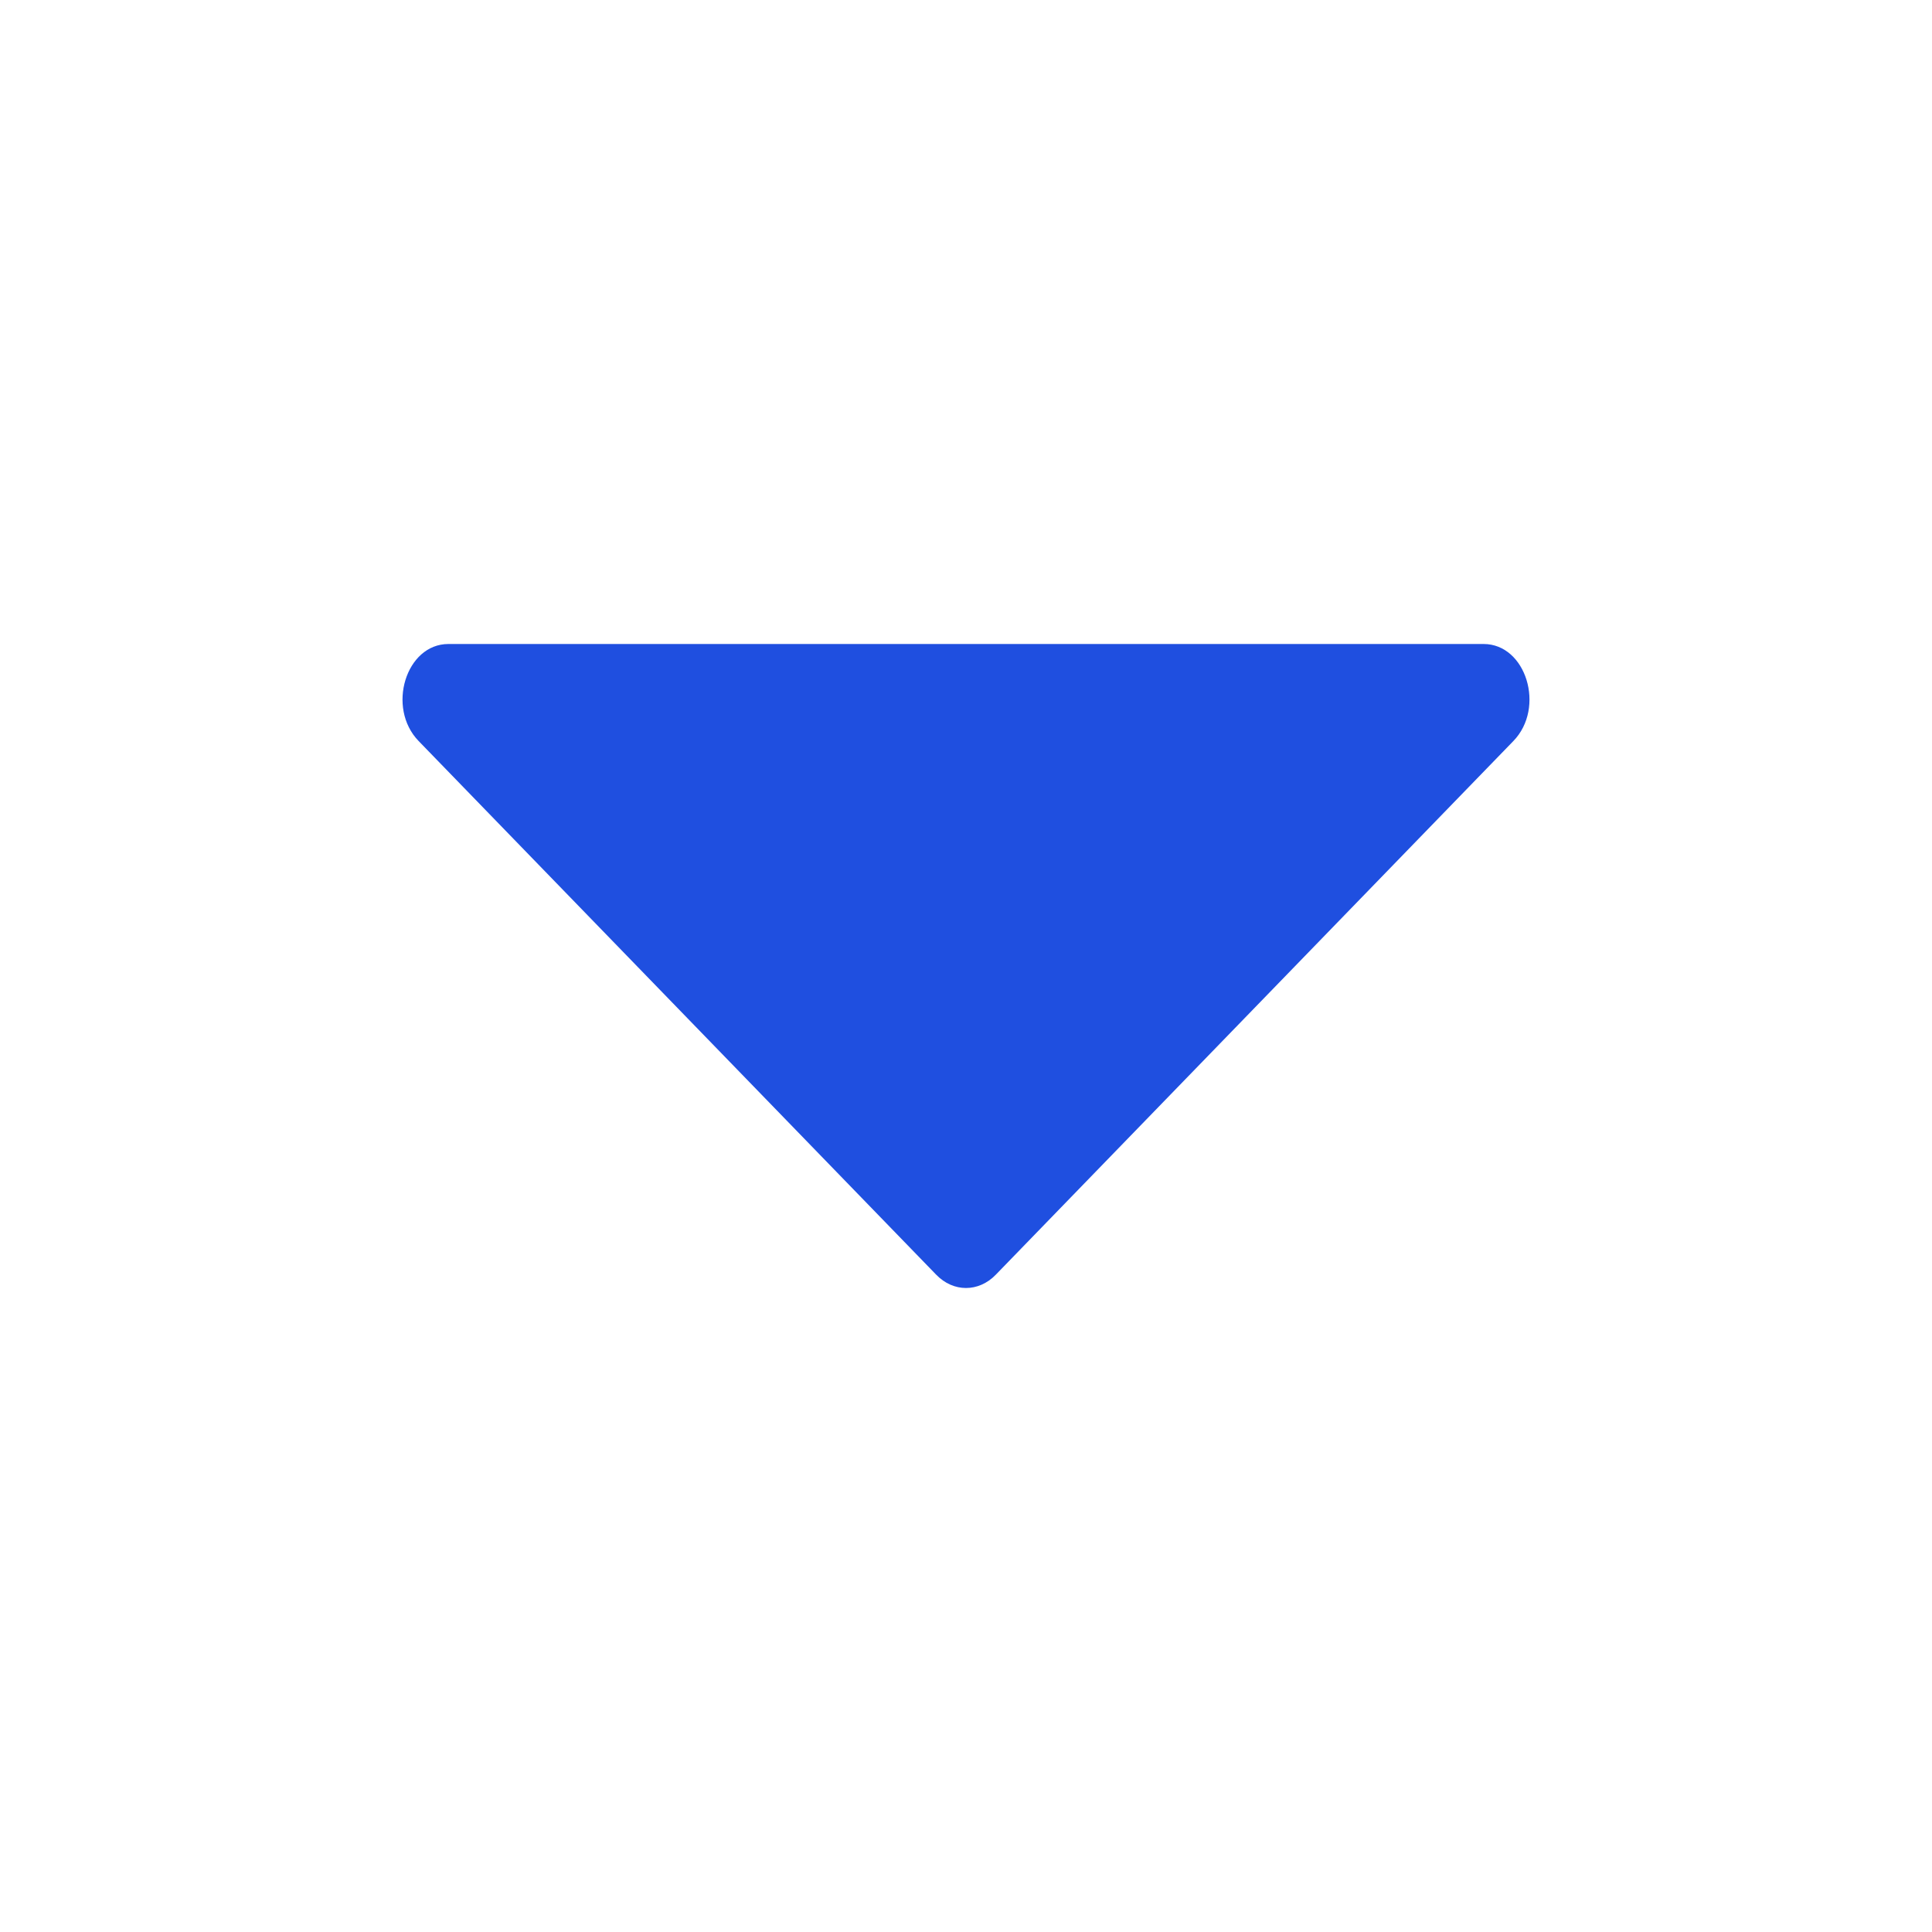
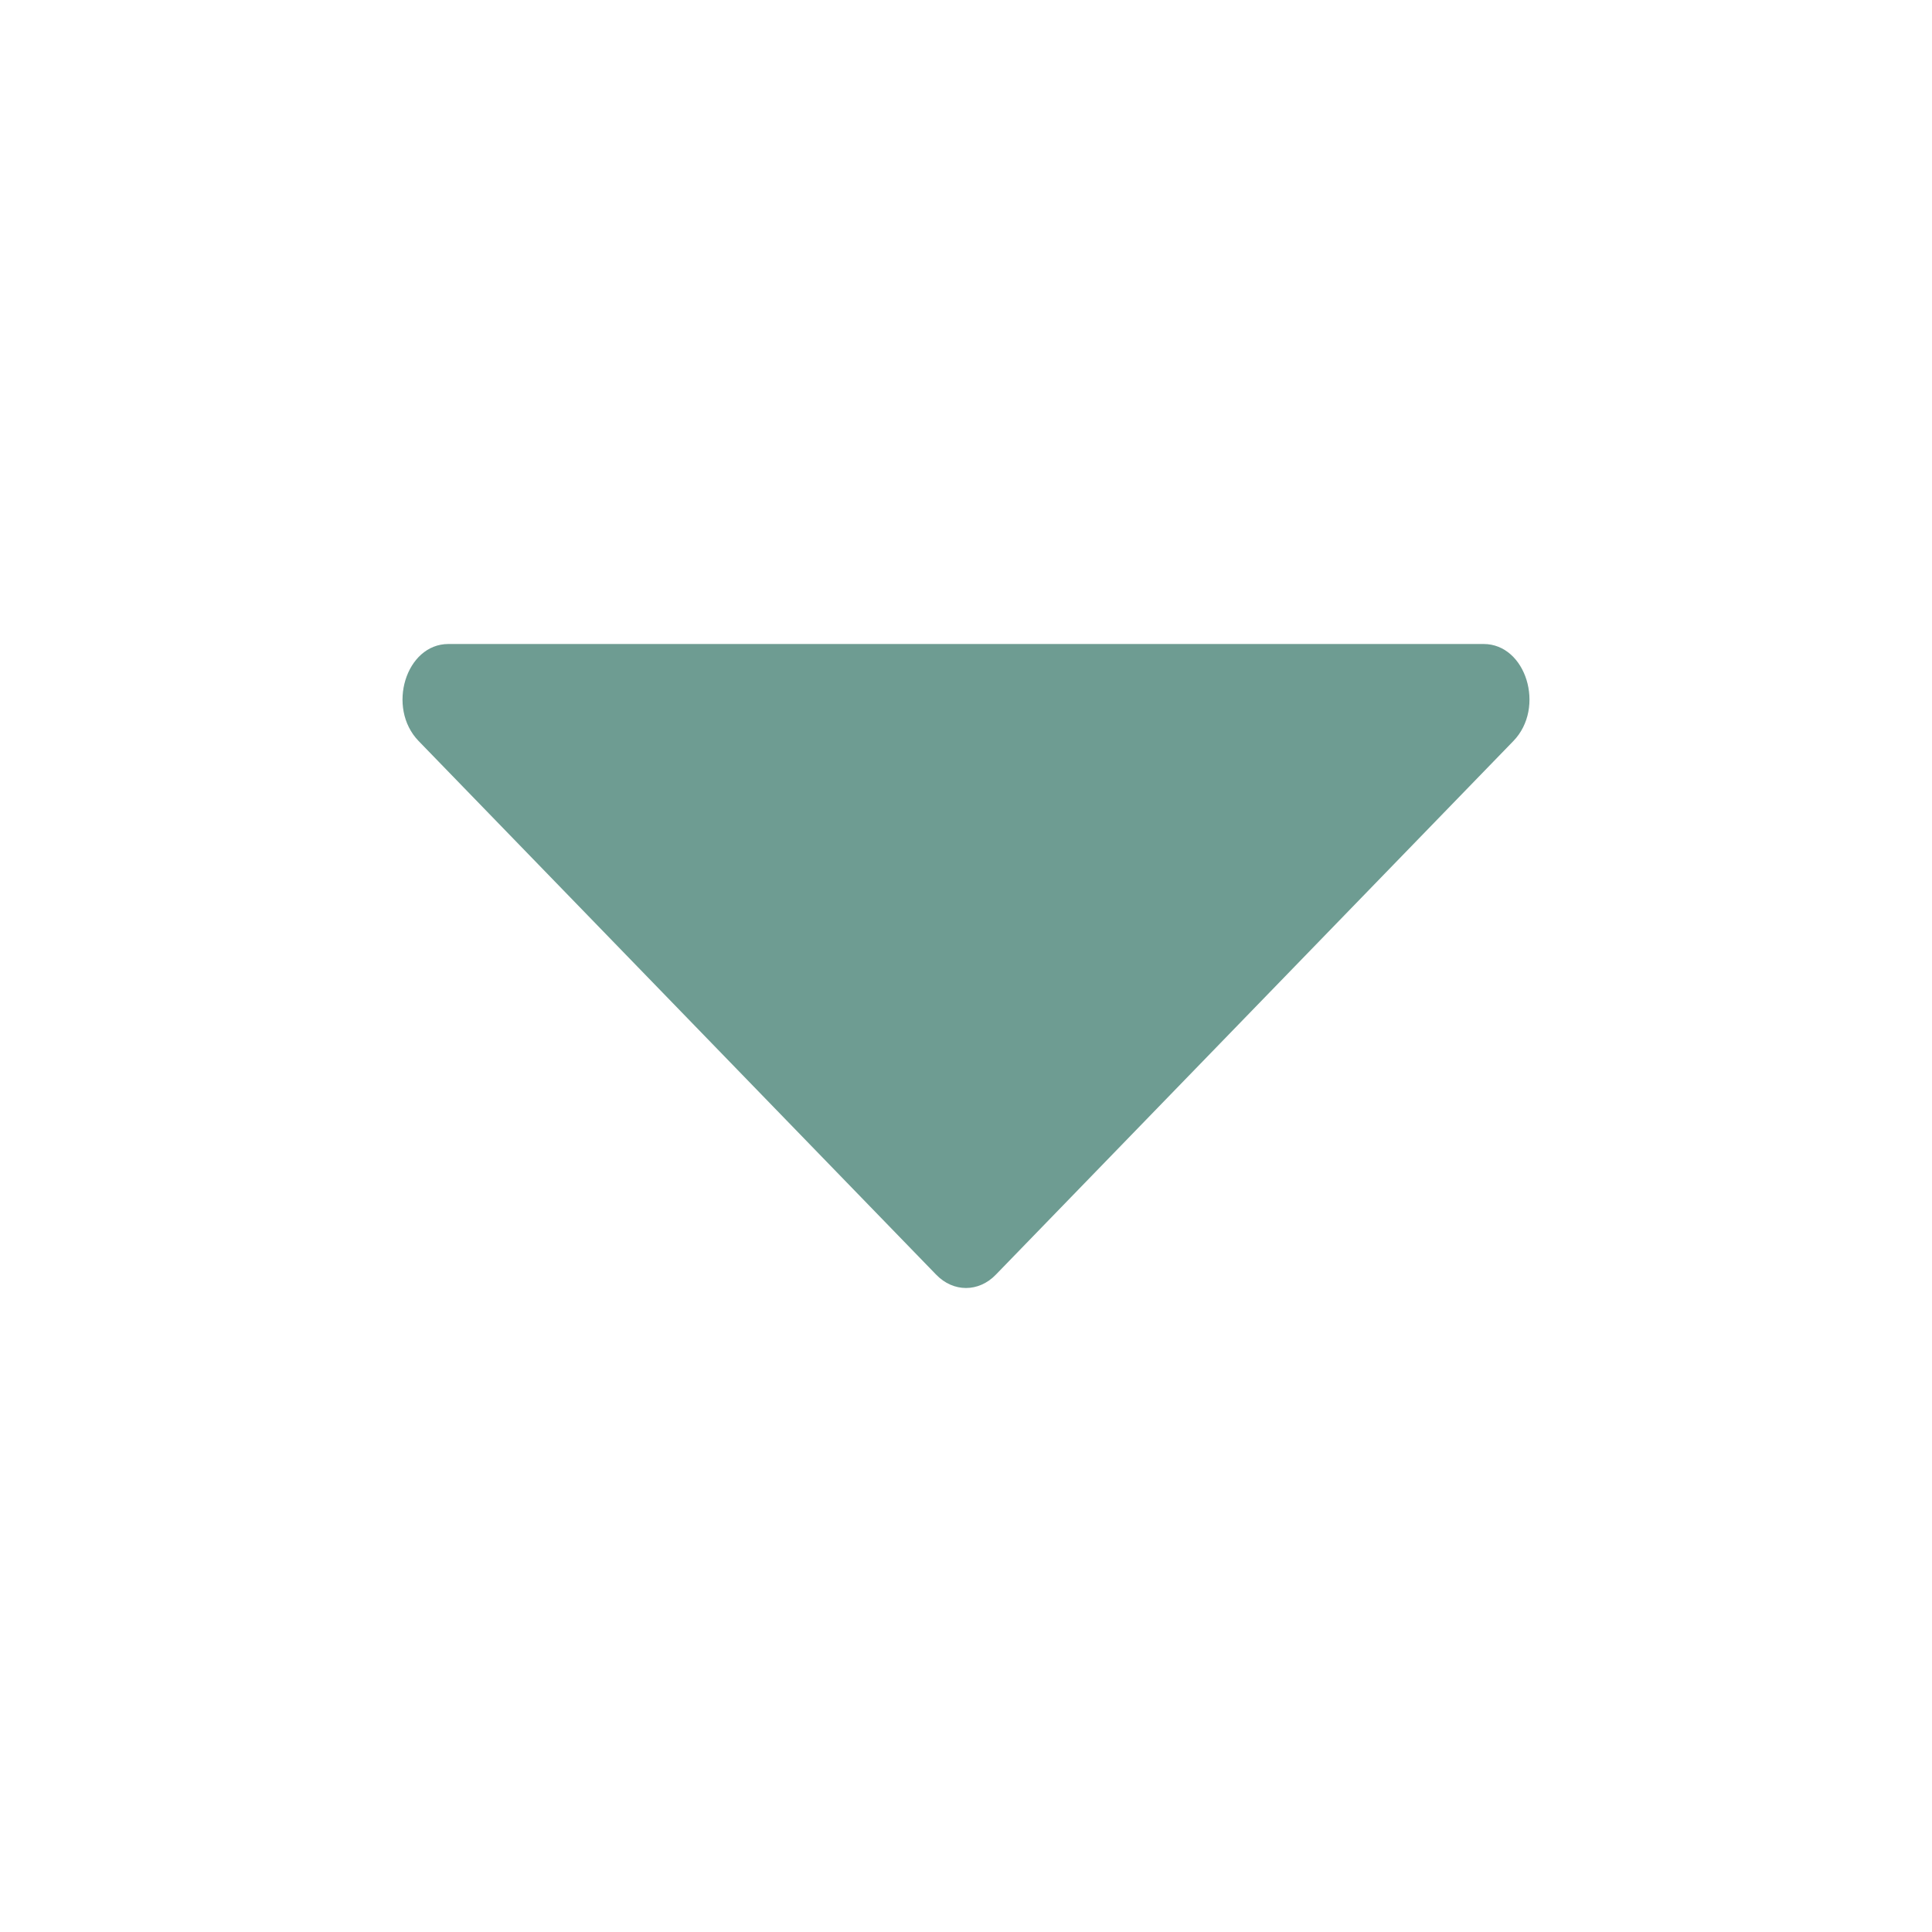
<svg xmlns="http://www.w3.org/2000/svg" width="24" height="24" viewBox="0 0 24 24" fill="none">
-   <path d="M12.37 15.835L18.8 9.205C19.201 8.791 18.958 8 18.43 8H5.57C5.042 8 4.799 8.791 5.2 9.205L11.63 15.835C11.843 16.055 12.157 16.055 12.37 15.835Z" fill="#1F4FE0" />
+   <path d="M12.37 15.835L18.8 9.205C19.201 8.791 18.958 8 18.43 8H5.57C5.042 8 4.799 8.791 5.2 9.205L11.63 15.835C11.843 16.055 12.157 16.055 12.37 15.835Z" fill="#6e9c92" />
</svg>
